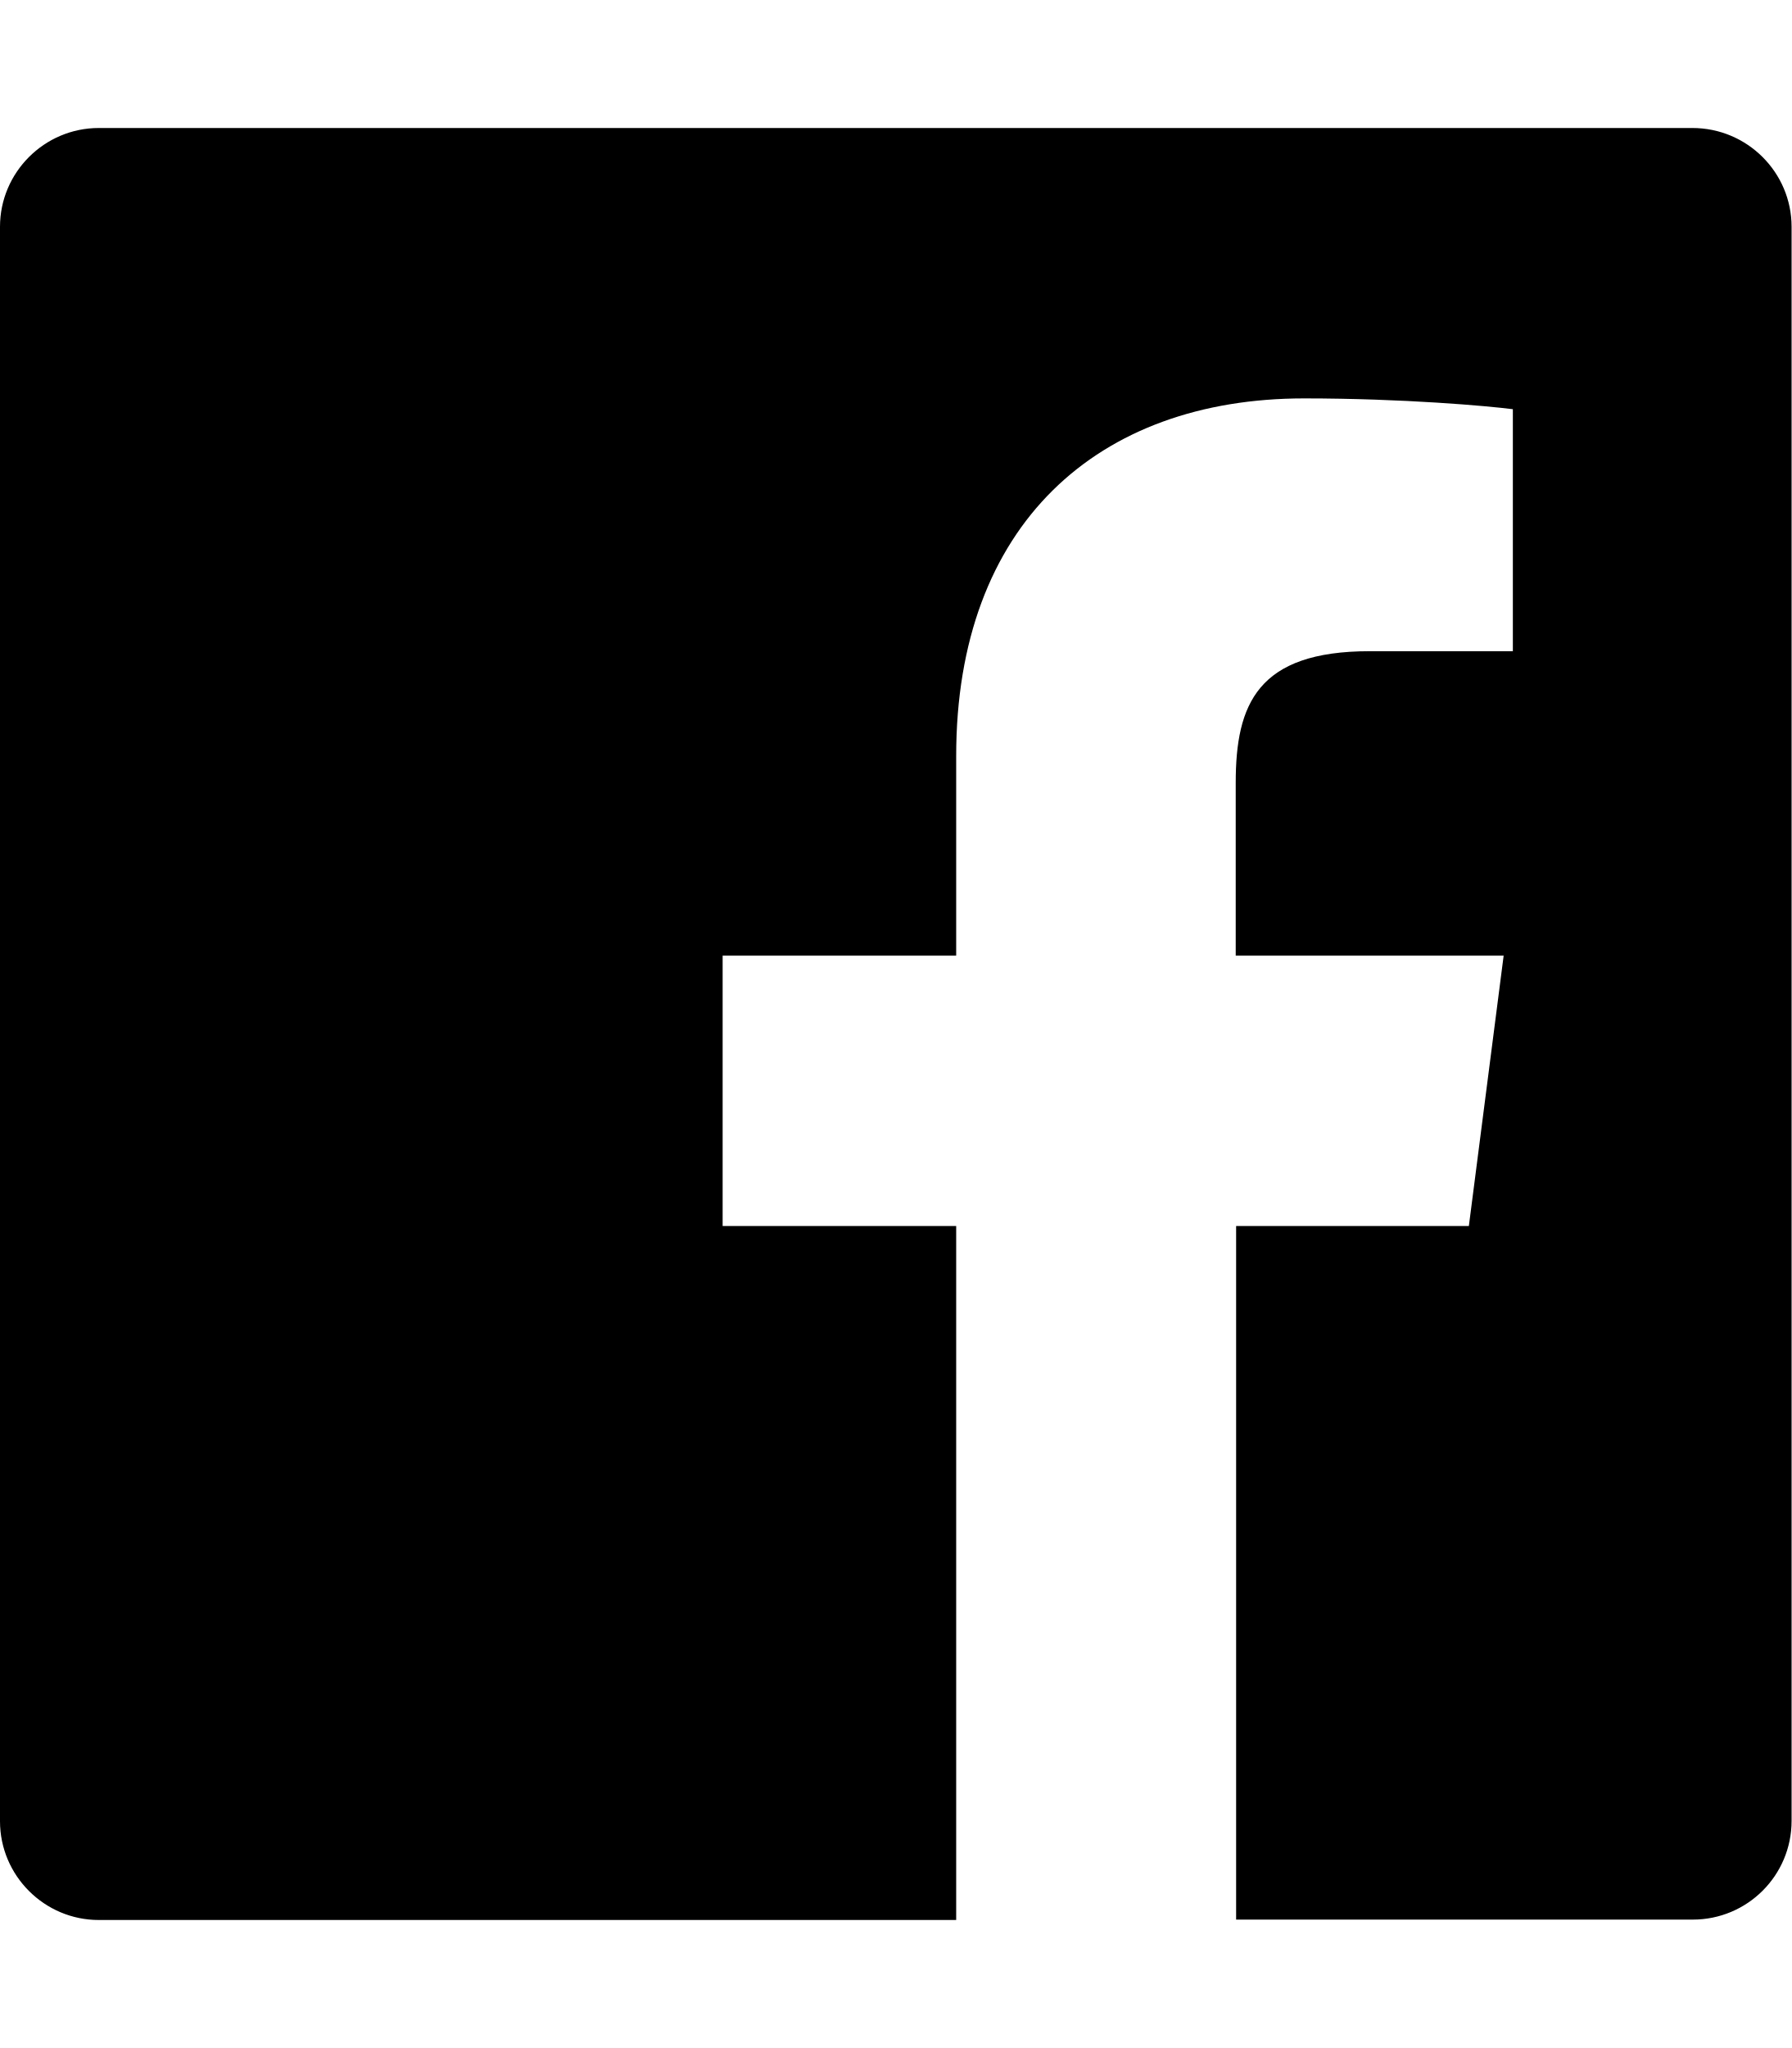
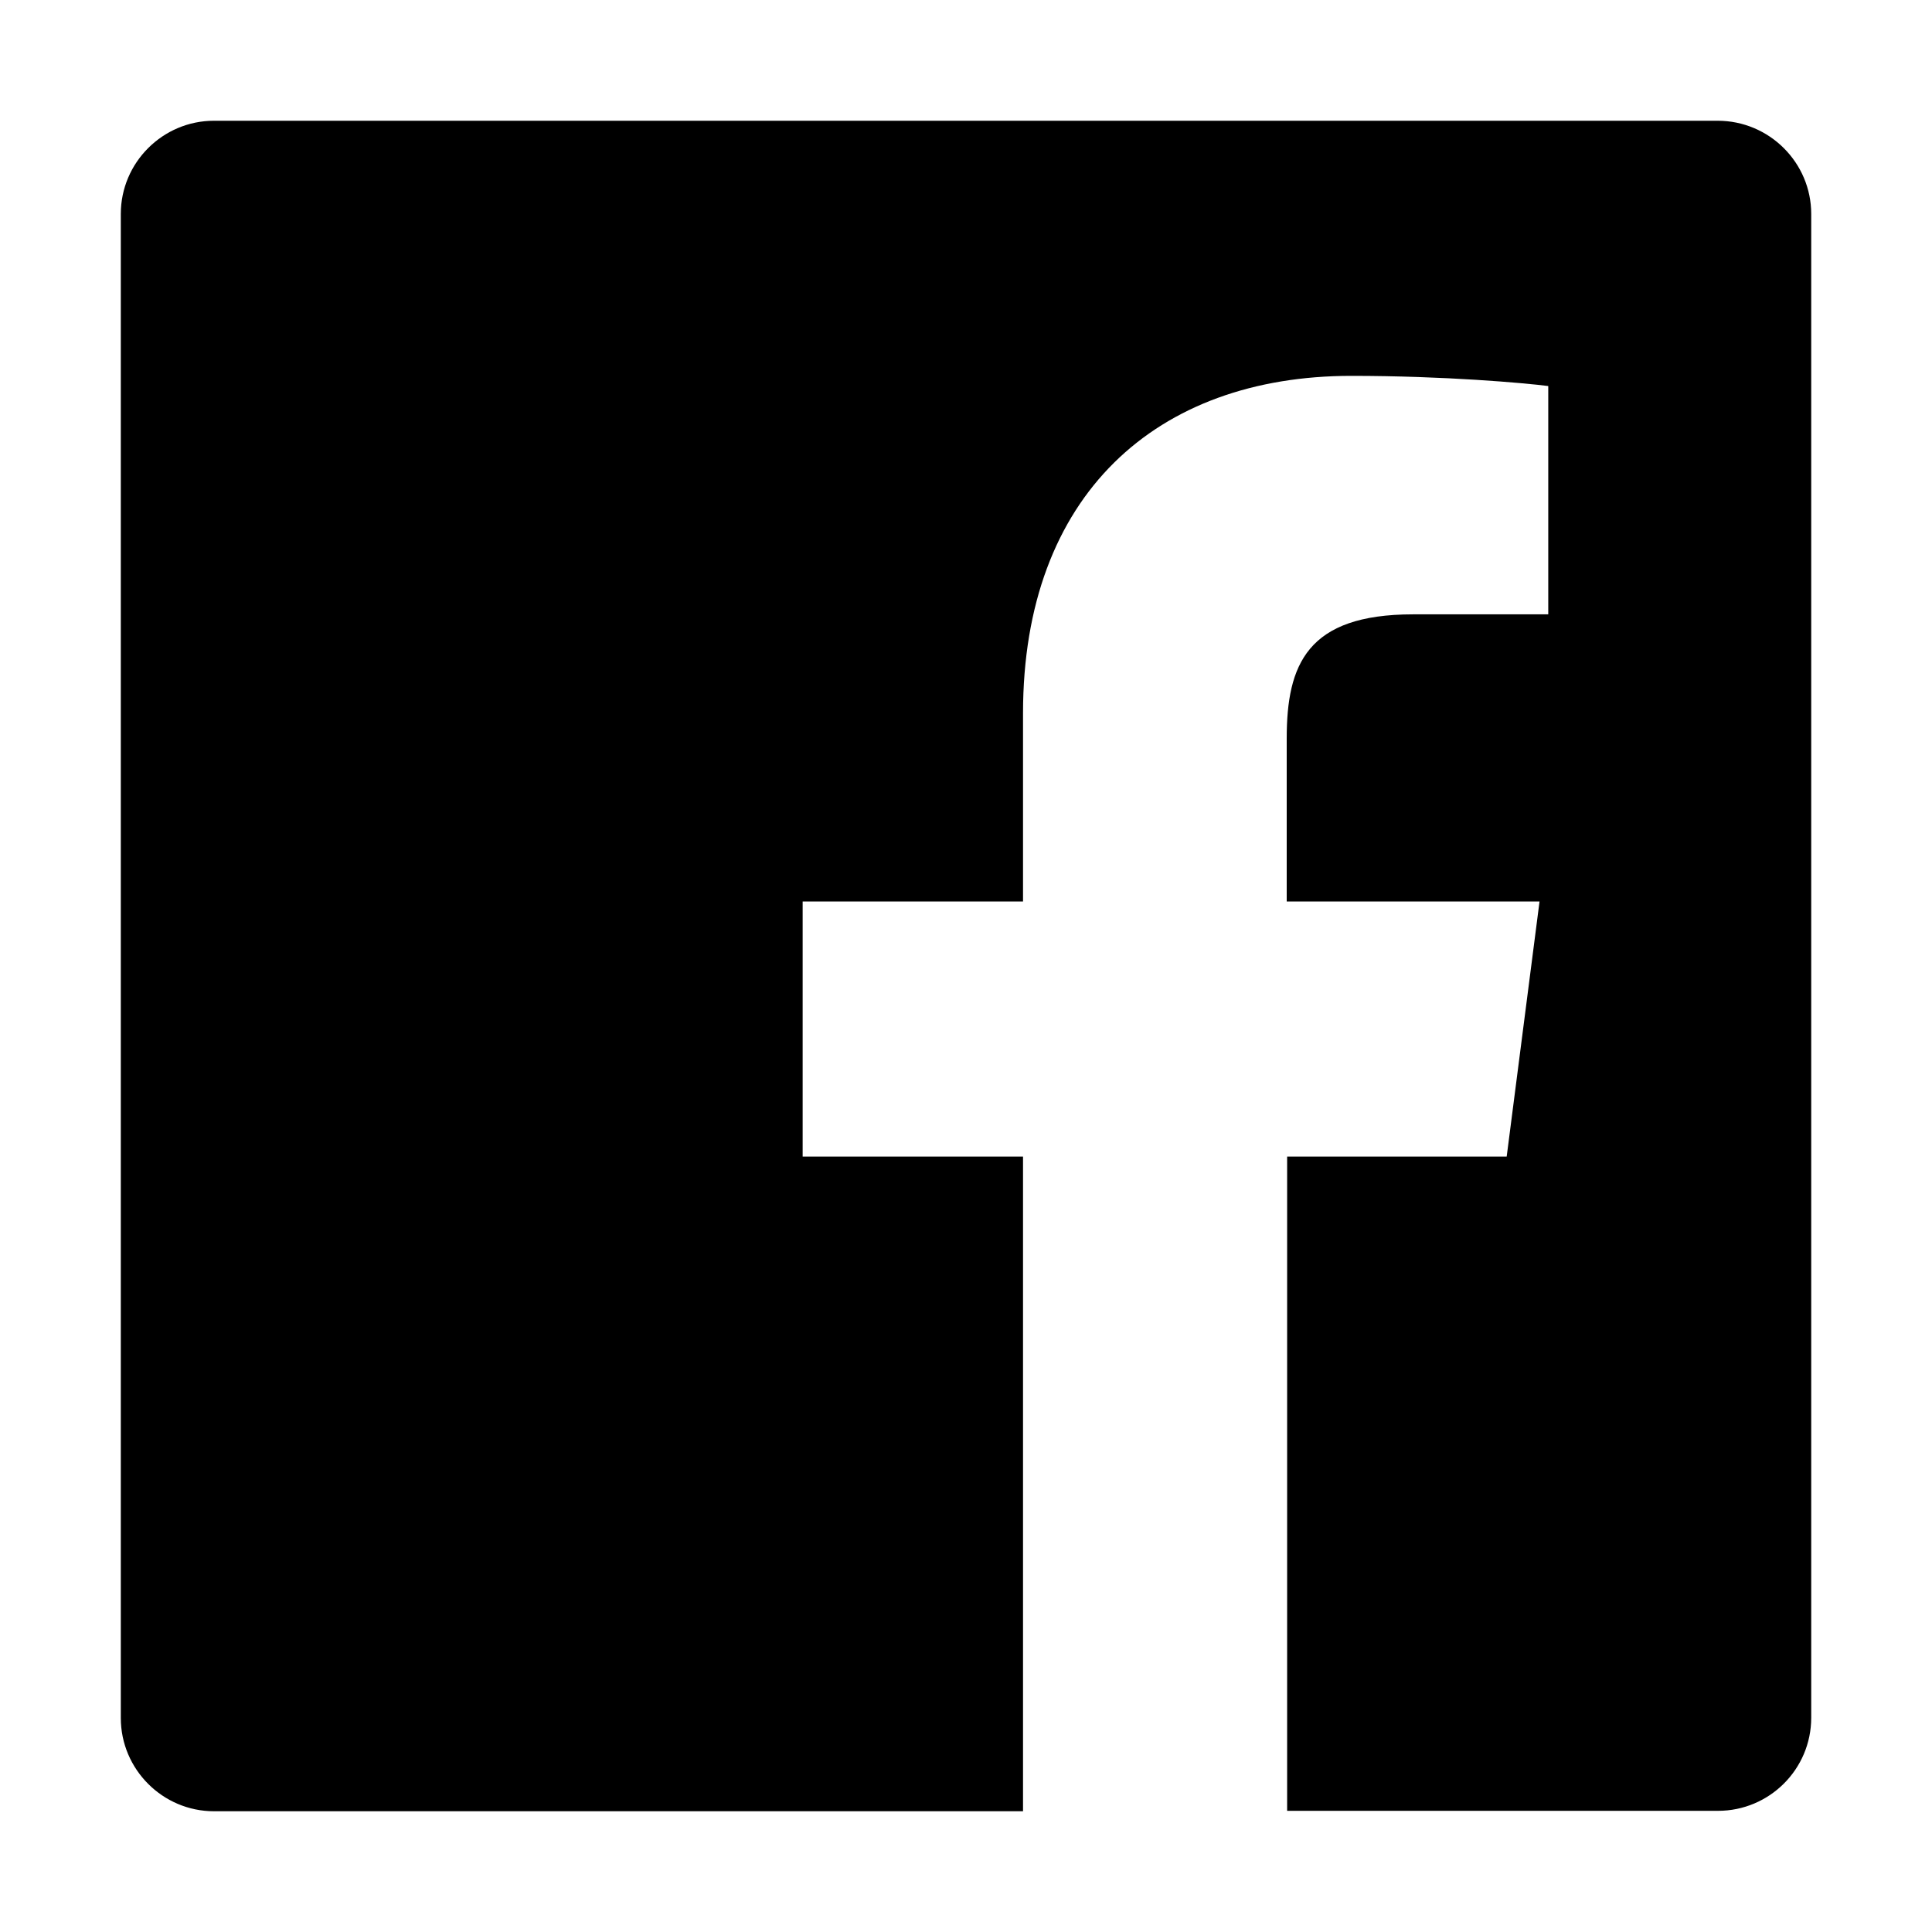
- <svg xmlns="http://www.w3.org/2000/svg" viewBox="0 0 448 512">
-   <path d="M448 56.7v398.5c0 13.7-11.1 24.7-24.7 24.7H309.1V306.5h58.2l8.7-67.6h-67v-43.2c0-19.6 5.4-32.9 33.5-32.9h35.8v-60.5c-6.2-.8-27.4-2.7-52.2-2.7-51.6 0-87 31.5-87 89.4v49.9h-58.4v67.6h58.4V480H24.7C11.1 480 0 468.9 0 455.3V56.7C0 43.1 11.1 32 24.7 32h398.5c13.7 0 24.8 11.1 24.8 24.7z" />
+ <svg xmlns="http://www.w3.org/2000/svg" version="1.1" id="icon_facebook" x="0px" y="0px" width="64px" height="64px" viewBox="0 0 64 64" enable-background="new 0 0 64 64" xml:space="preserve">
+   <path d="M59.999,7.087V56.9c0,1.711-1.389,3.086-3.088,3.086H42.638V38.313h7.273l1.088-8.45h-8.375v-5.4  c0-2.45,0.675-4.112,4.188-4.112h4.476v-7.563c-0.774-0.1-3.425-0.337-6.524-0.337c-6.449,0-10.875,3.938-10.875,11.175v6.237h-7.3  v8.45h7.3V60h-26.8c-1.7,0-3.087-1.389-3.087-3.088V7.087C4.001,5.387,5.39,4,7.088,4h49.812C58.61,4,59.999,5.388,59.999,7.087z" />
</svg>
